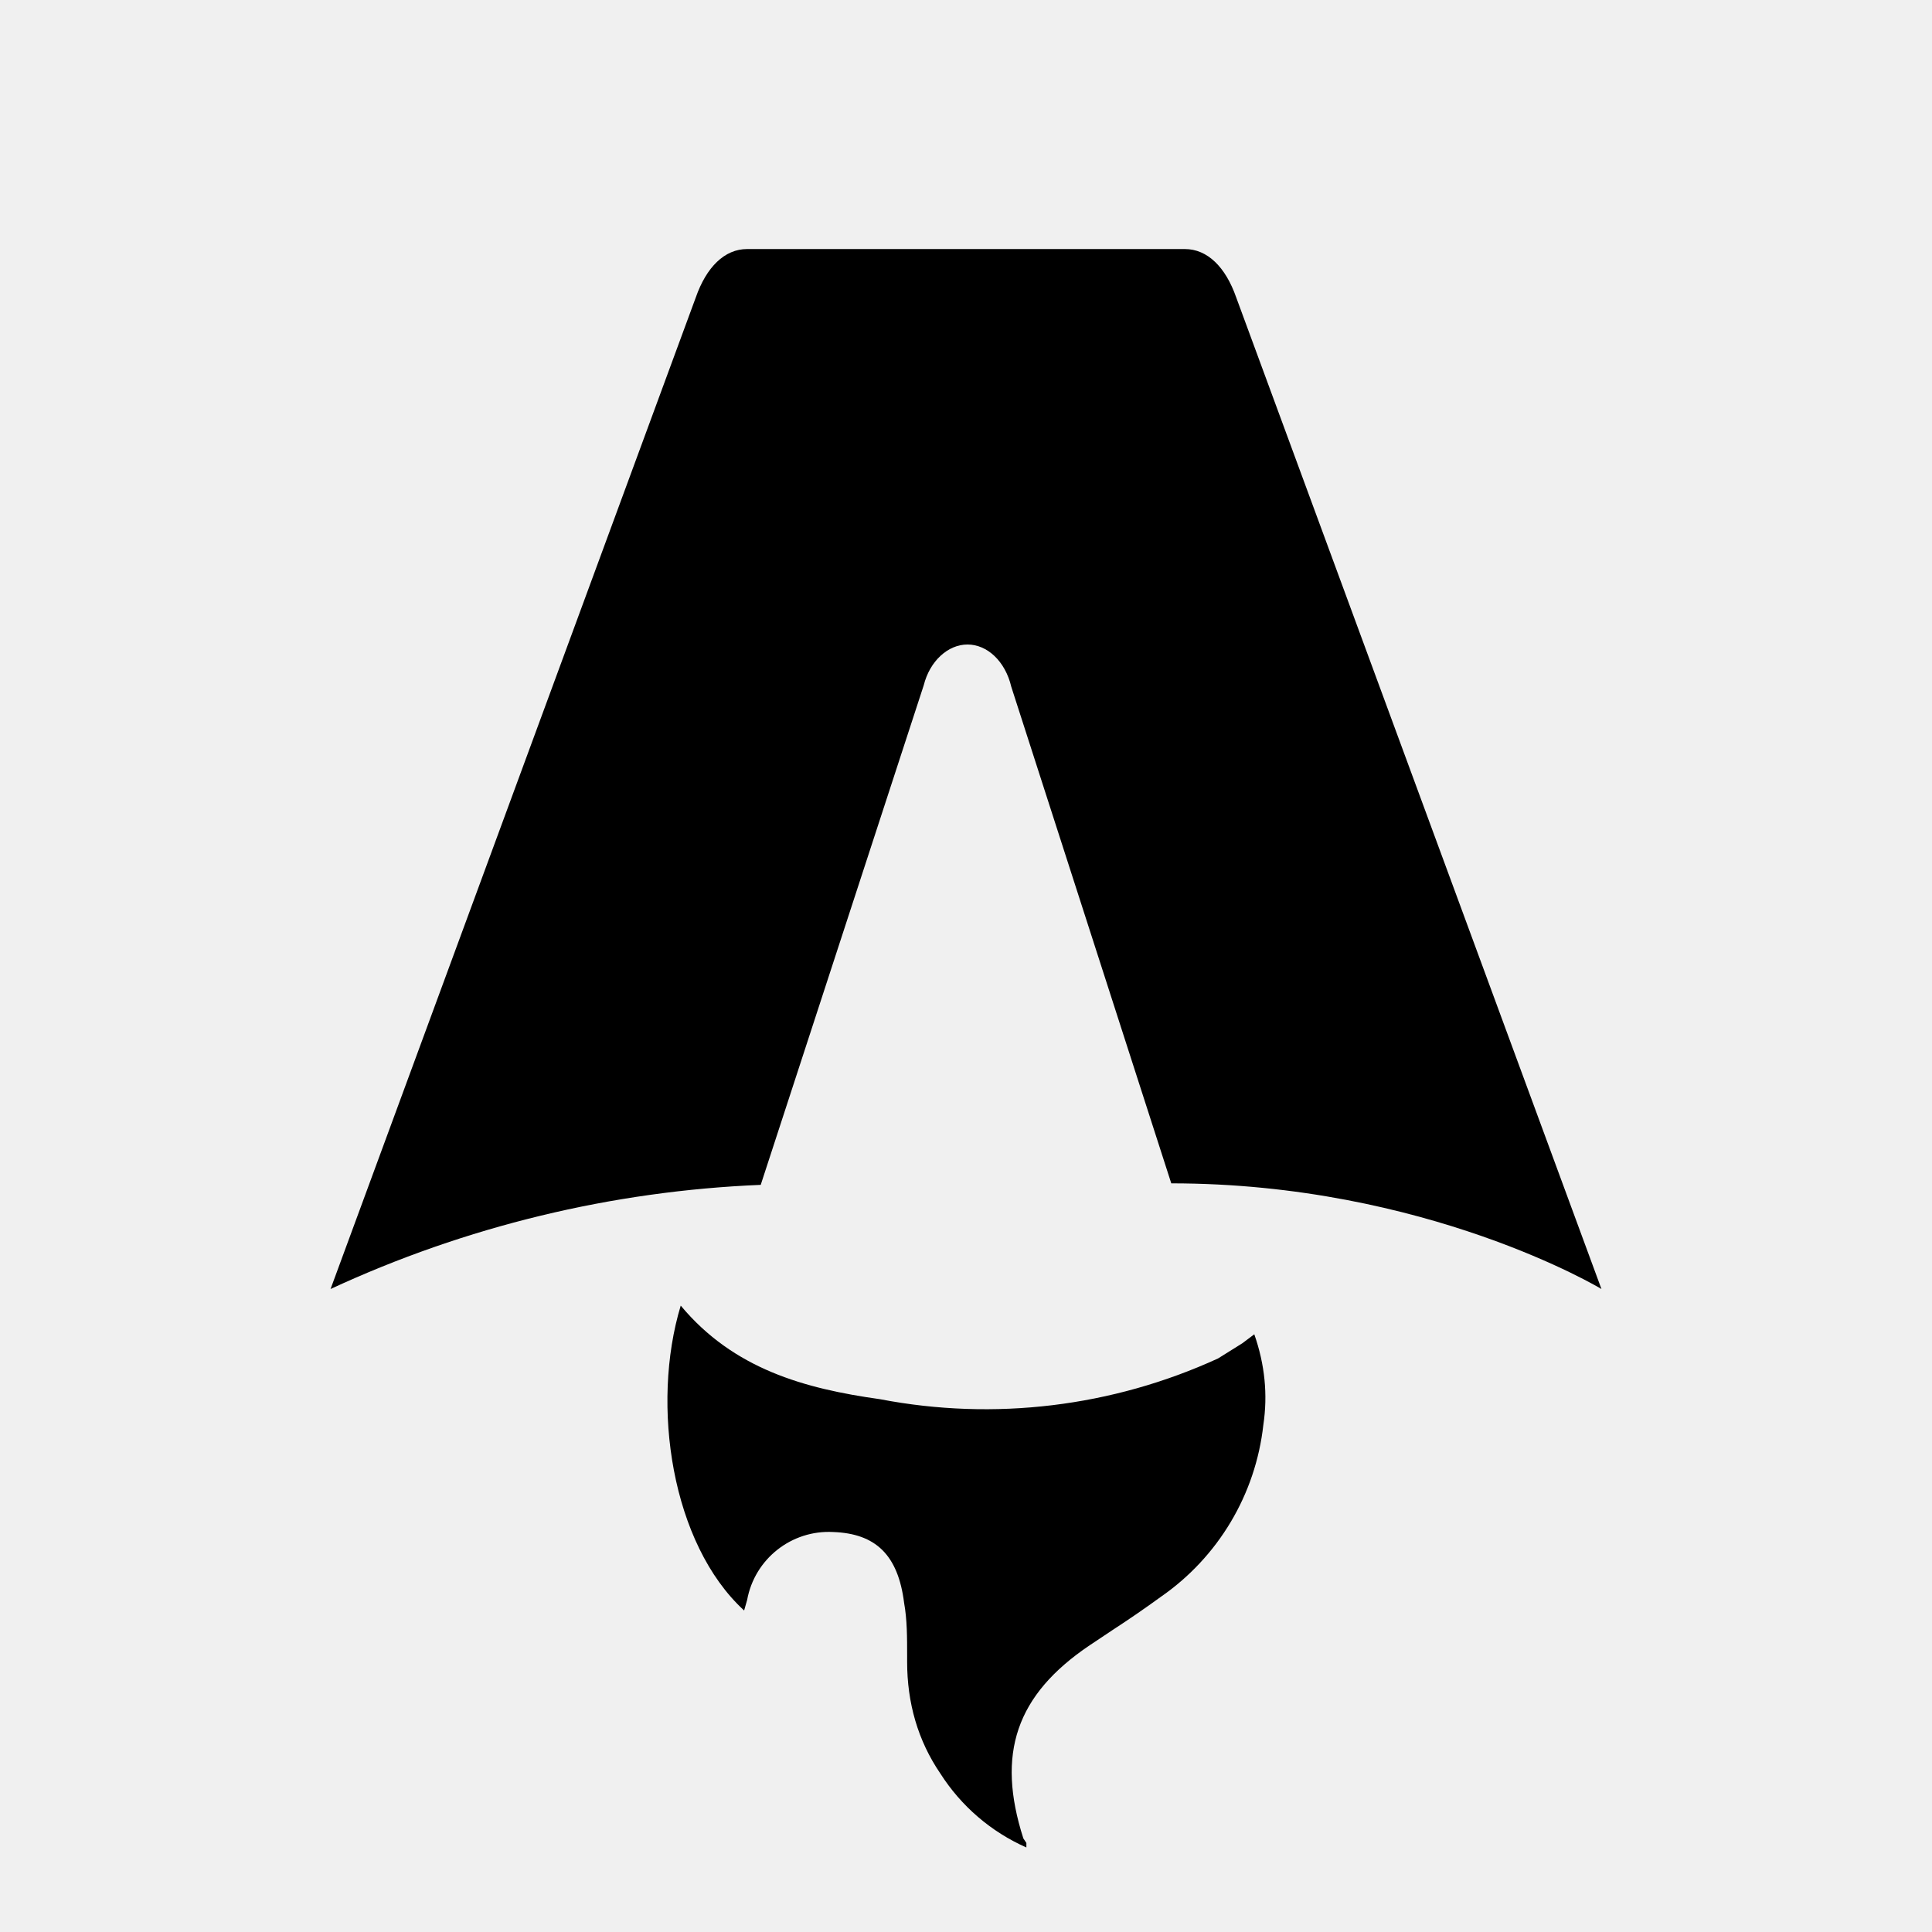
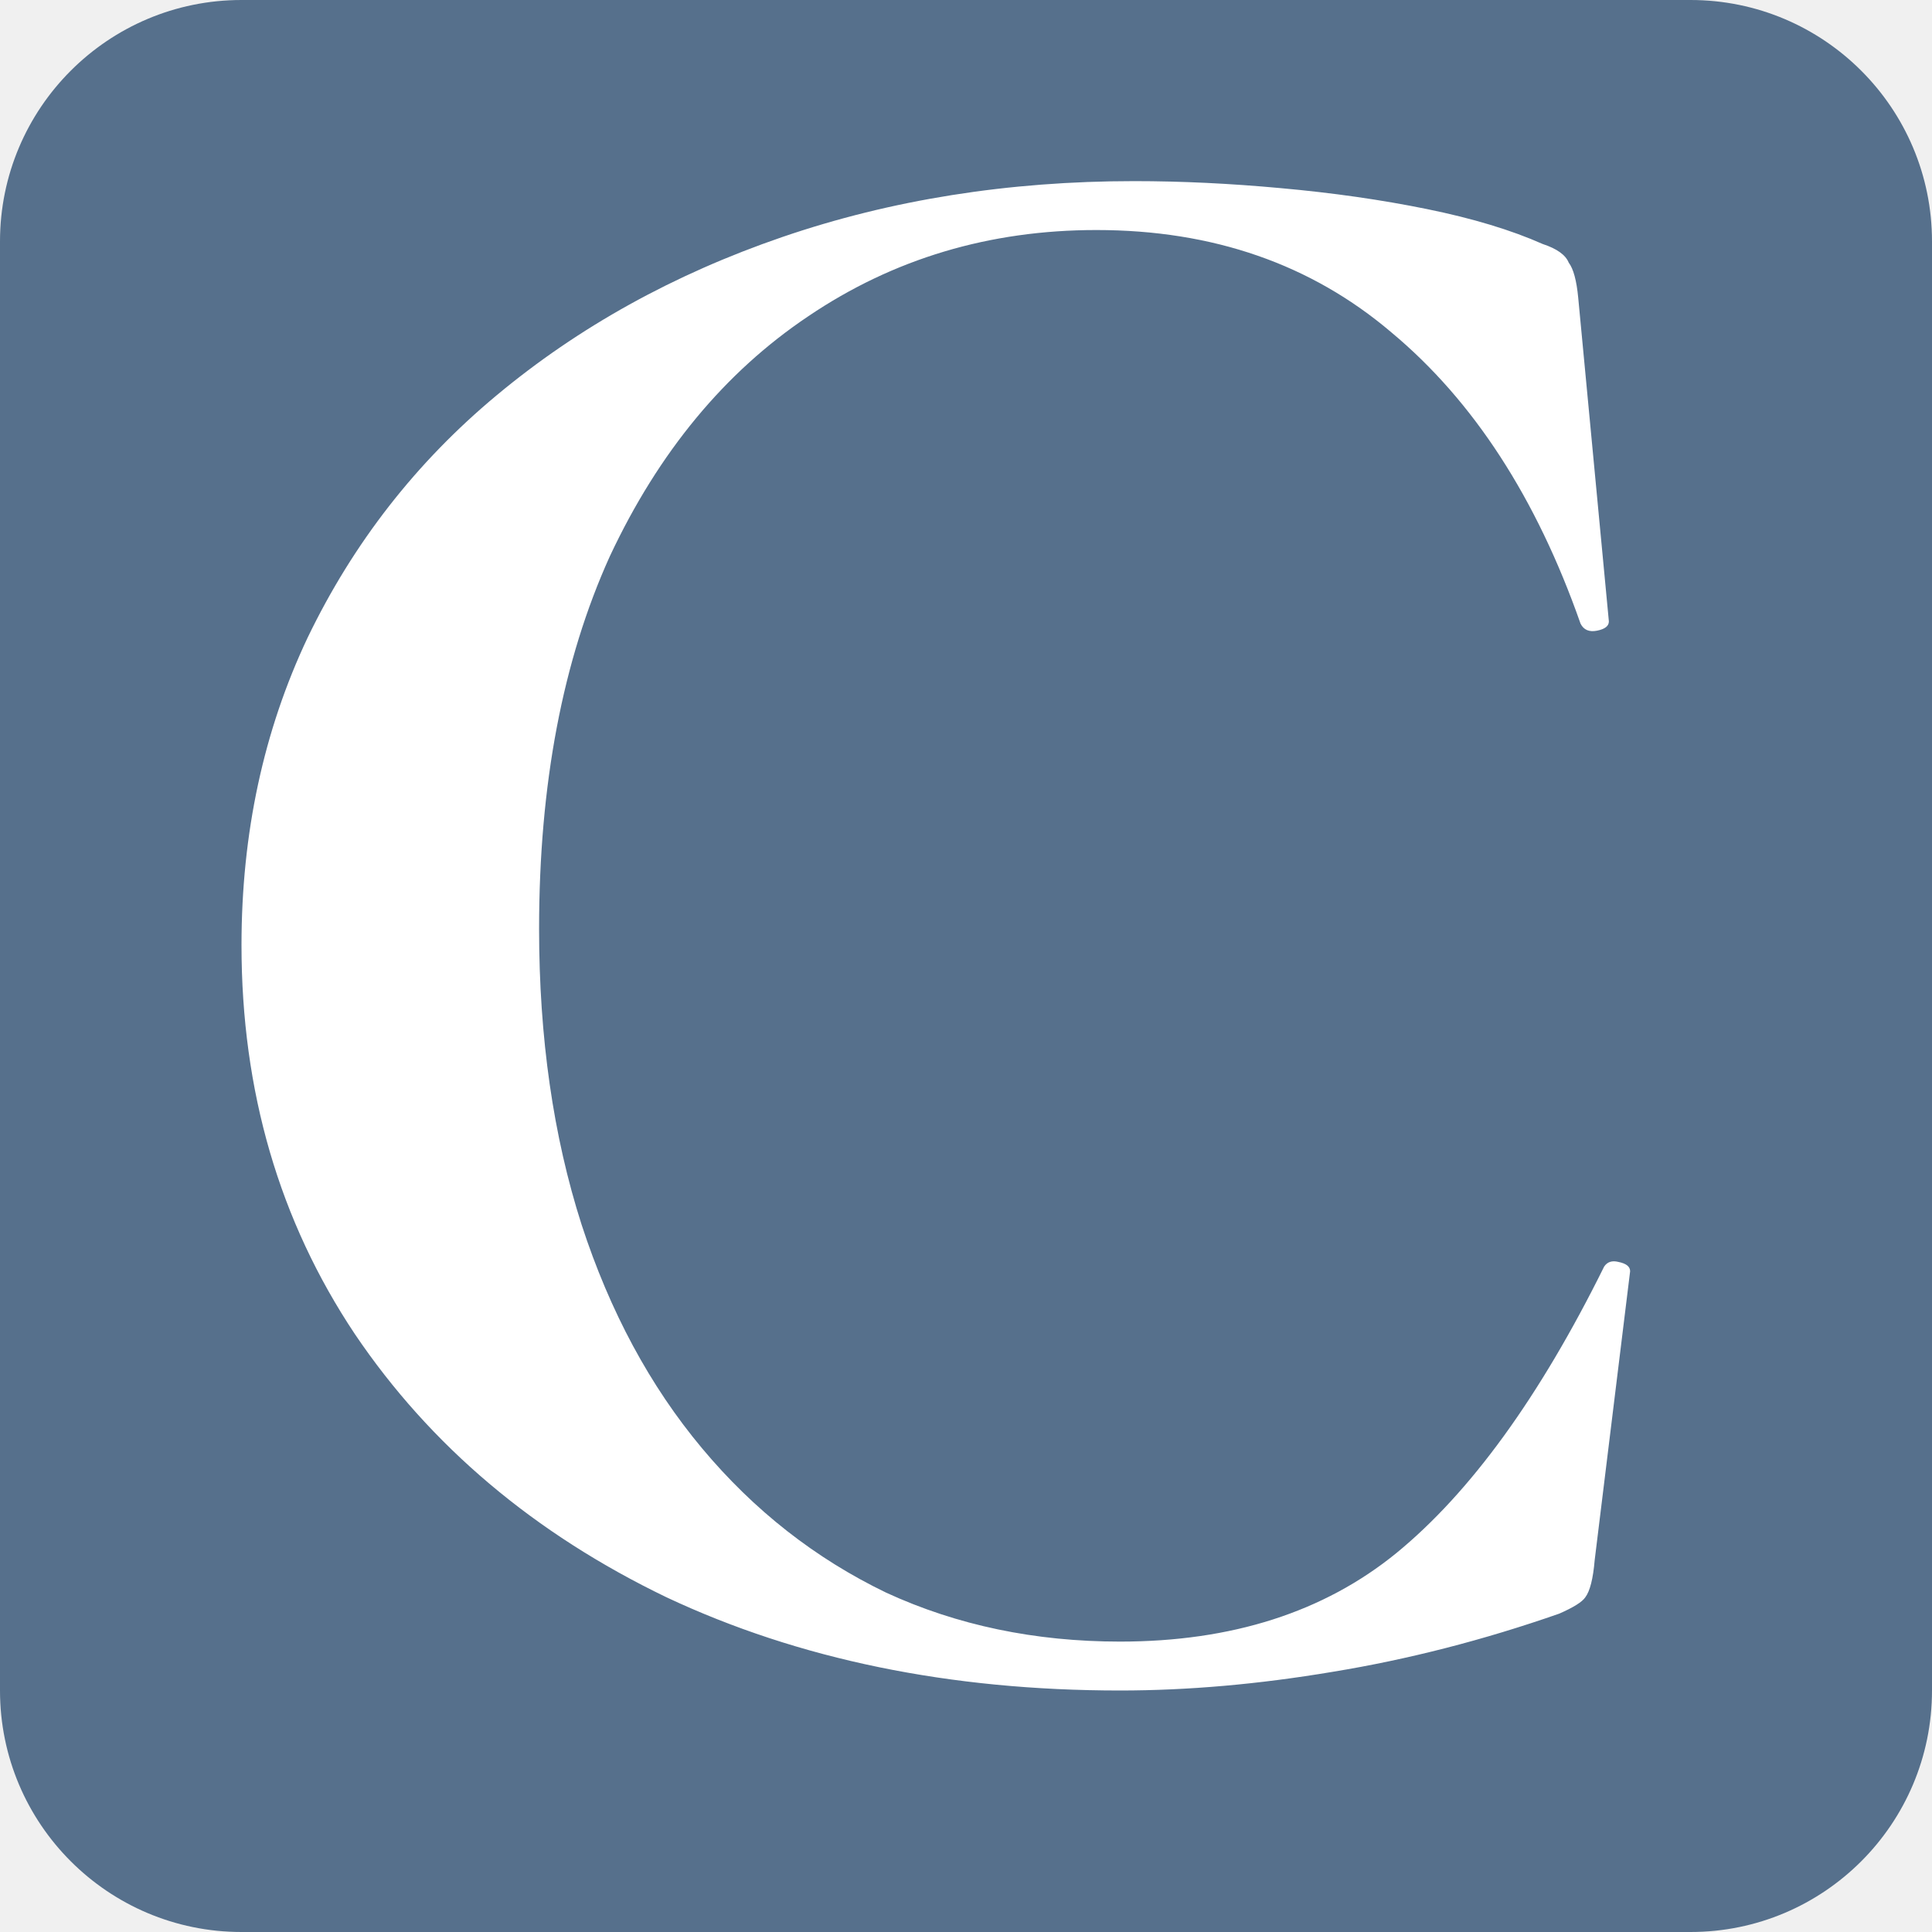
- <svg xmlns="http://www.w3.org/2000/svg" fill="none" viewBox="0 0 128 128">
-   <path d="M50.4 78.5a75.1 75.1 0 0 0-28.5 6.9l24.2-65.7c.7-2 1.9-3.2 3.4-3.2h29c1.5 0 2.7 1.2 3.4 3.2l24.2 65.7s-11.6-7-28.5-7L67 45.5c-.4-1.7-1.6-2.8-2.9-2.8-1.3 0-2.5 1.1-2.9 2.7L50.4 78.5Zm-1.1 28.2Zm-4.2-20.2c-2 6.6-.6 15.8 4.2 20.2a17.5 17.5 0 0 1 .2-.7 5.5 5.5 0 0 1 5.7-4.5c2.8.1 4.3 1.5 4.7 4.7.2 1.1.2 2.3.2 3.5v.4c0 2.7.7 5.2 2.2 7.4a13 13 0 0 0 5.7 4.9v-.3l-.2-.3c-1.8-5.6-.5-9.5 4.4-12.8l1.5-1a73 73 0 0 0 3.2-2.2 16 16 0 0 0 6.8-11.4c.3-2 .1-4-.6-6l-.8.6-1.6 1a37 37 0 0 1-22.4 2.7c-5-.7-9.7-2-13.2-6.2Z" />
-   <style>
-         path { fill: #000; }
-         @media (prefers-color-scheme: dark) {
-             path { fill: #FFF; }
-         }
-     </style>
+ <svg xmlns="http://www.w3.org/2000/svg" preserveAspectRatio="none" overflow="visible" style="display: block;" width="32" height="32" viewBox="0 0 32 32" fill="none">
+   <g id="Favicon-32x32">
+     <rect width="32" height="32" rx="4" fill="#56708C" />
+     <path id="C" d="M18.786 3C19.568 3 20.376 3.039 21.211 3.116C22.071 3.193 22.88 3.309 23.636 3.463C24.392 3.617 25.031 3.81 25.553 4.042C25.787 4.119 25.931 4.222 25.983 4.35C26.061 4.453 26.113 4.646 26.14 4.929L26.648 10.292C26.648 10.369 26.583 10.42 26.452 10.446C26.322 10.472 26.231 10.433 26.179 10.33C25.448 8.247 24.405 6.639 23.049 5.508C21.719 4.376 20.09 3.81 18.16 3.81C16.387 3.81 14.796 4.286 13.388 5.238C12.006 6.164 10.91 7.488 10.102 9.211C9.32 10.935 8.929 12.992 8.929 15.384C8.929 17.185 9.163 18.818 9.633 20.284C10.102 21.724 10.767 22.959 11.628 23.988C12.488 25.017 13.505 25.814 14.679 26.38C15.852 26.92 17.143 27.19 18.551 27.19C20.402 27.19 21.928 26.701 23.128 25.724C24.353 24.721 25.501 23.139 26.57 20.978C26.622 20.901 26.7 20.875 26.804 20.901C26.935 20.927 27 20.978 27 21.056L26.413 25.84C26.387 26.148 26.335 26.354 26.257 26.457C26.205 26.534 26.061 26.624 25.826 26.727C24.575 27.164 23.323 27.486 22.071 27.691C20.846 27.897 19.672 28 18.551 28C15.735 28 13.231 27.486 11.041 26.457C8.85 25.402 7.129 23.949 5.878 22.097C4.626 20.22 4 18.072 4 15.654C4 13.803 4.365 12.105 5.095 10.562C5.851 8.993 6.895 7.655 8.224 6.549C9.581 5.418 11.158 4.543 12.957 3.926C14.757 3.309 16.7 3 18.786 3Z" fill="white" />
+   </g>
</svg>
